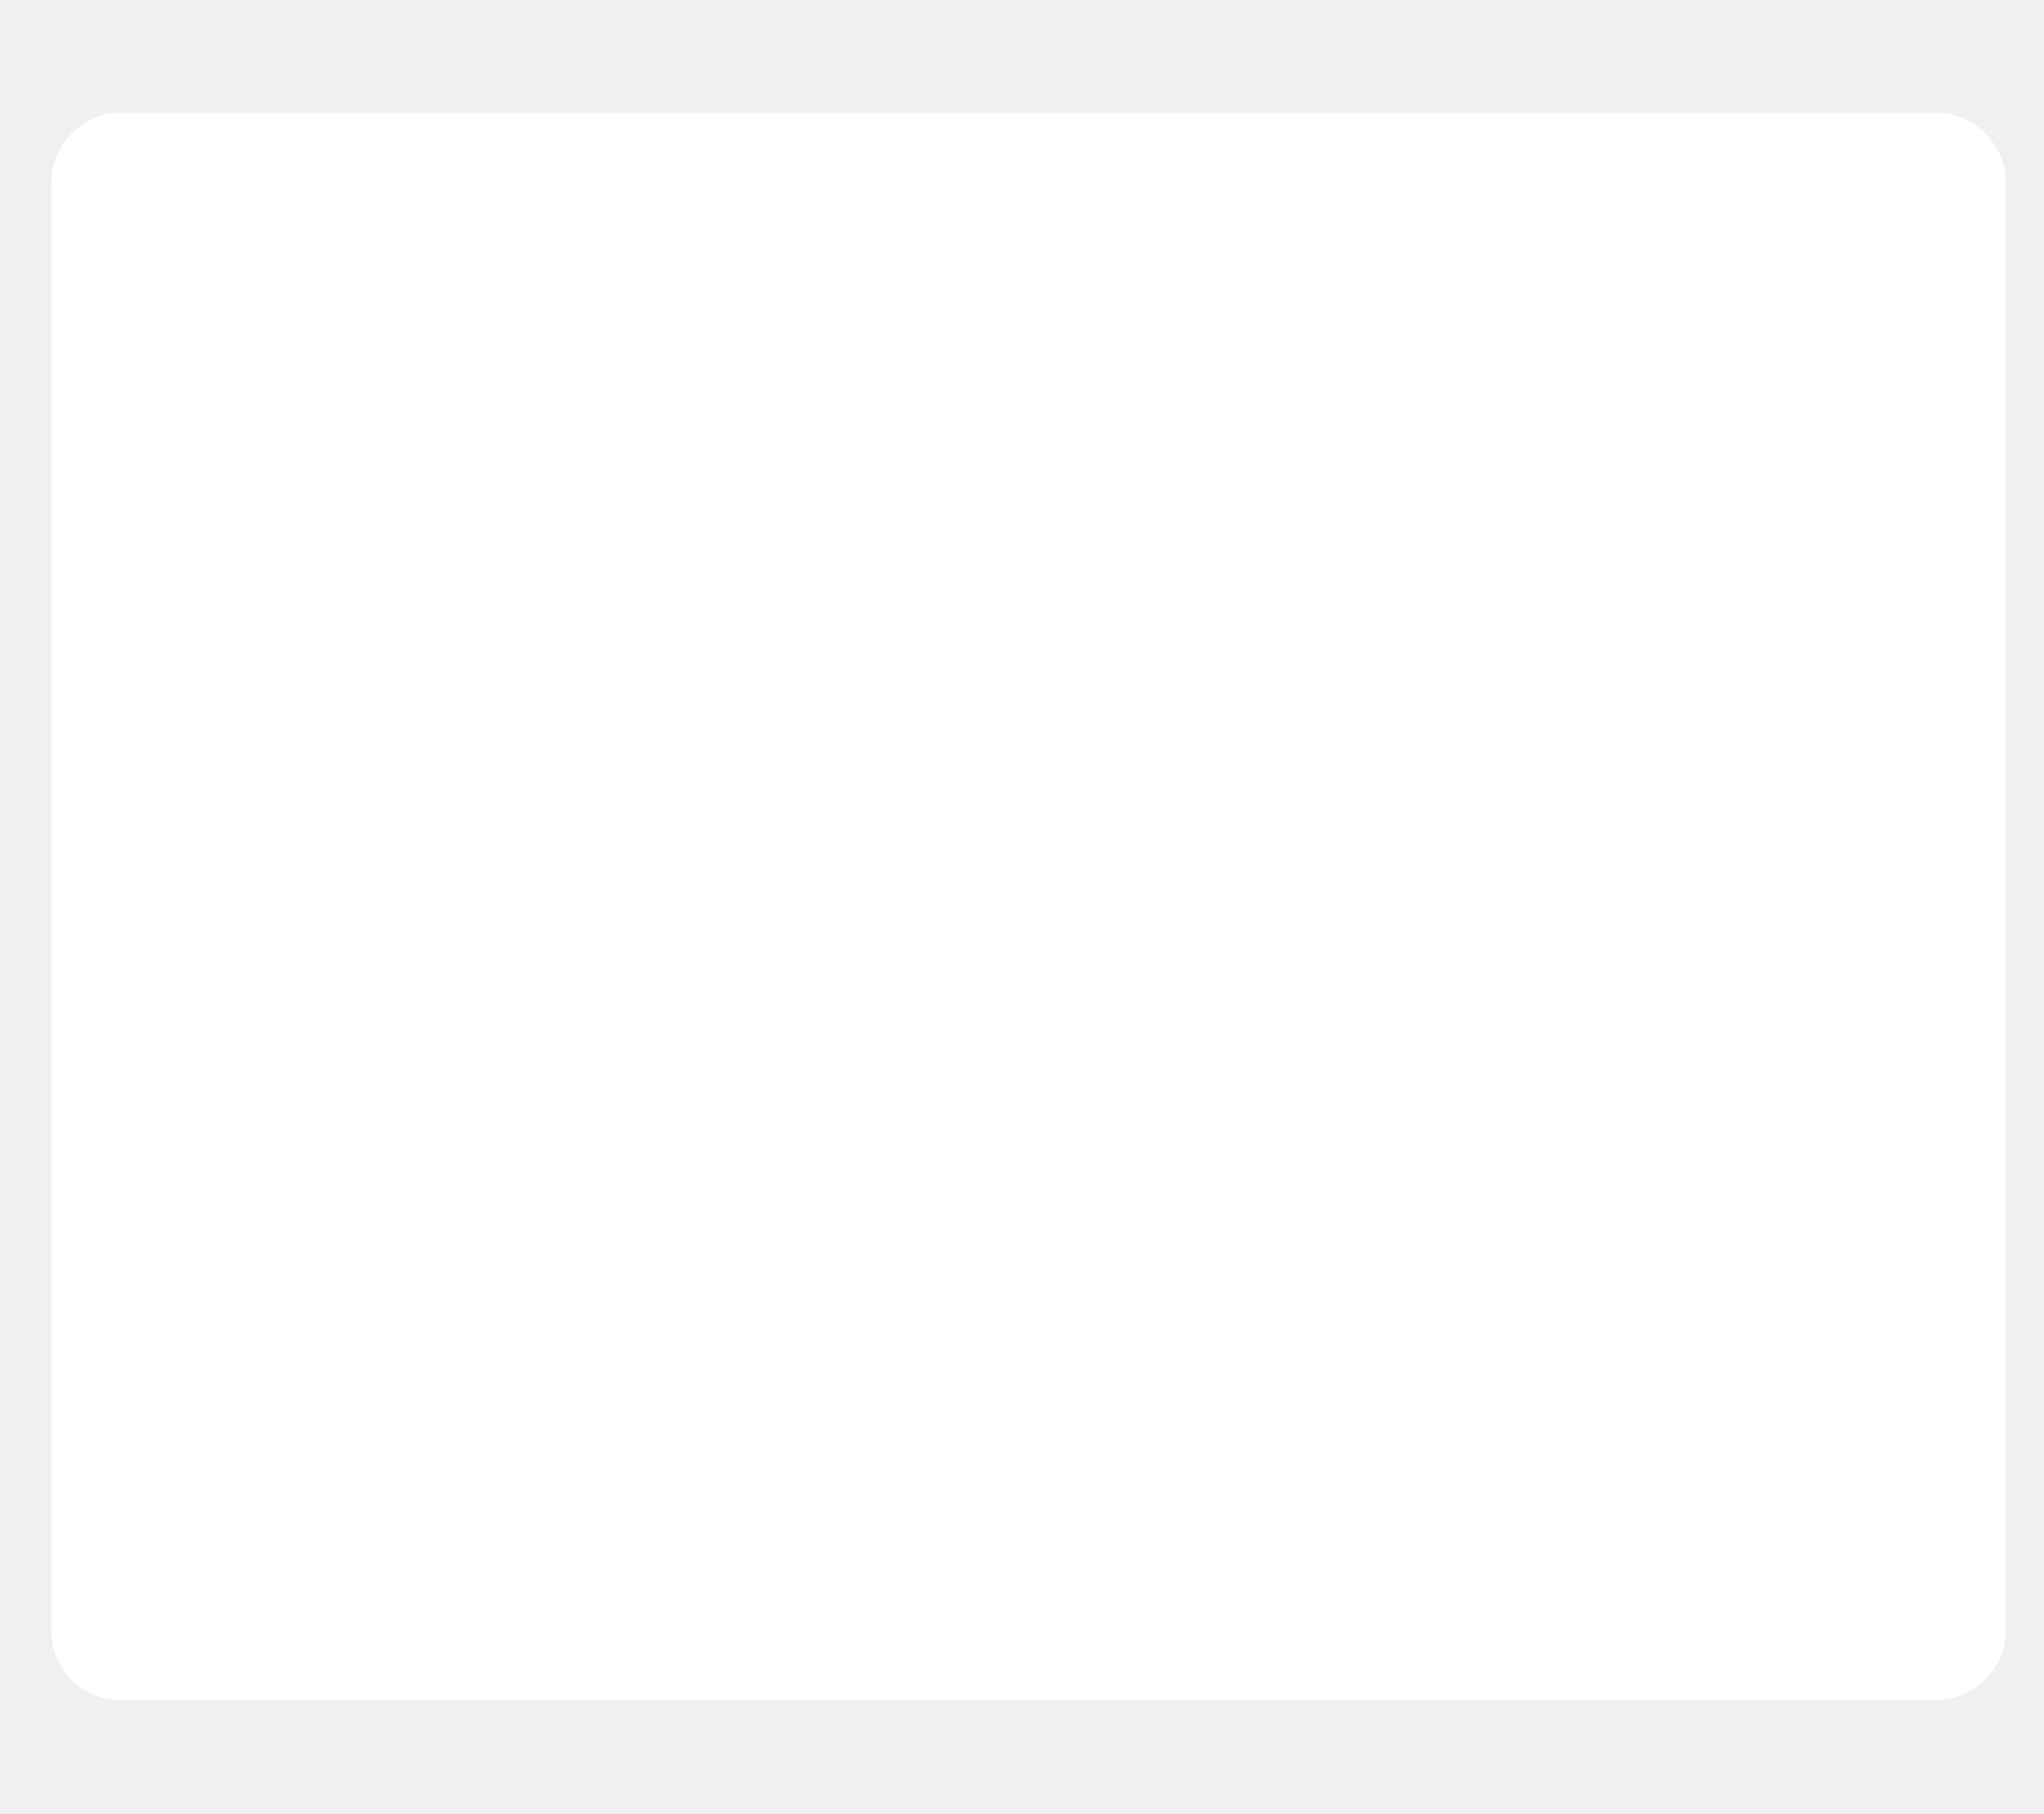
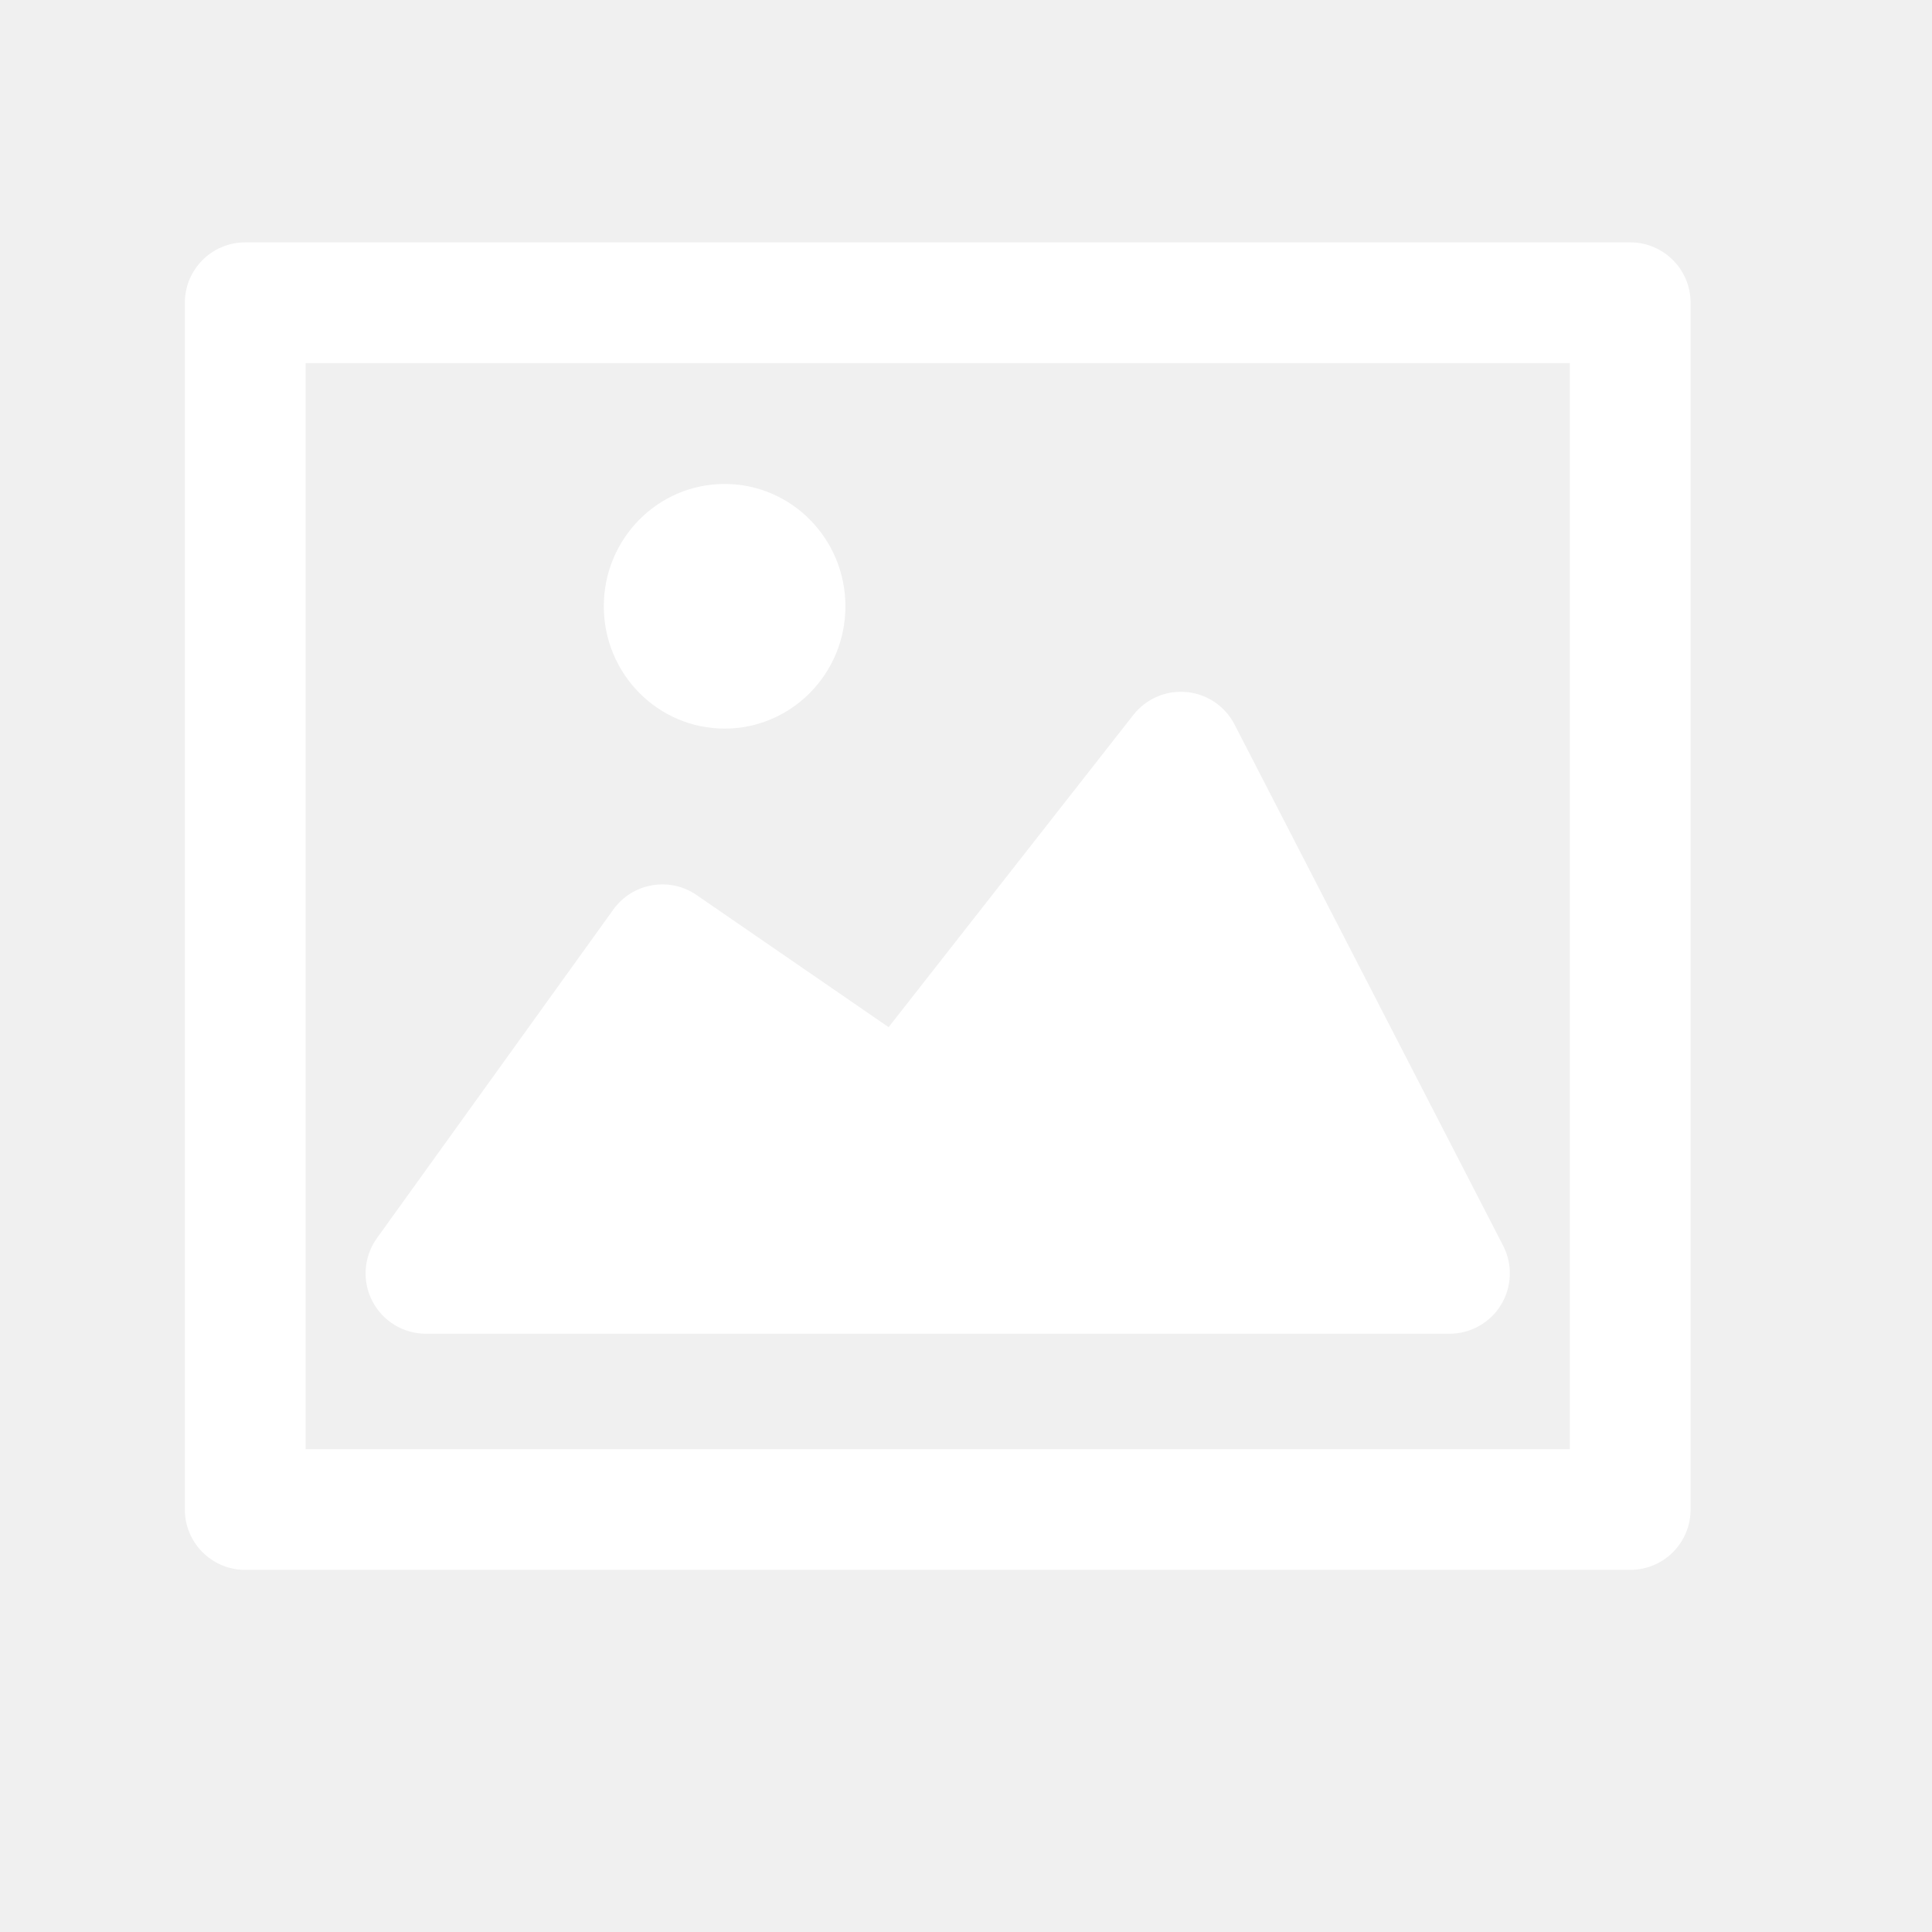
- <svg xmlns="http://www.w3.org/2000/svg" t="1575364646180" class="icon" viewBox="0 0 1154 1024" version="1.1" p-id="6663" width="36.062" height="32">
+ <svg xmlns="http://www.w3.org/2000/svg" t="1575518933845" class="icon" viewBox="0 0 1024 1024" version="1.1" p-id="3424" width="32" height="32">
  <defs>
    <style type="text/css" />
  </defs>
-   <path d="M392.294 862.28" p-id="6664" fill="#ffffff" />
-   <path d="M948.895 862.28" p-id="6665" fill="#ffffff" />
-   <path d="M302.865 877.161" p-id="6666" fill="#ffffff" />
-   <path d="M1026.969 877.161" p-id="6667" fill="#ffffff" />
-   <path d="M130.521 788.737" p-id="6668" fill="#ffffff" />
-   <path d="M1025.306 788.737" p-id="6669" fill="#ffffff" />
-   <path d="M148.105 878.013" p-id="6670" fill="#ffffff" />
-   <path d="M1090.314 878.013" p-id="6671" fill="#ffffff" />
-   <path d="M-10.918 850.746" p-id="6672" fill="#ffffff" />
-   <path d="M308.577 389.562c0 56.773 45.508 102.28 103.214 102.28 57.695 0 102.735-45.508 102.735-102.28 0-57.695-45.04-102.735-102.735-102.735C354.084 286.828 308.577 331.867 308.577 389.562z" p-id="6673" fill="#ffffff" />
-   <path d="M170.645 240.376c0-21.107 18.297-38.935 39.409-38.935l747.832 0c22.52 0 39.4 17.828 39.4 38.935l0 486.513c-30.026-95.708-120.104-244.894-229.876-244.894-101.338 0-195.169 134.173-236.924 230.819-23.936-53.953-93.831-93.361-174.056-93.361-102.744 0-185.785 61.458-185.785 137.931L170.645 240.376z" p-id="6674" fill="#ffffff" />
-   <path d="M28.96 921.12c0 21.112 17.829 38.939 38.941 38.939l1025.081 0c21.123 0 39.42-17.827 39.42-38.939L1132.402 102.919c0-22.051-18.767-39.405-39.42-39.405L67.901 63.515c-21.112 0-38.941 18.293-38.941 39.405L28.96 921.12z" p-id="6675" fill="#ffffff" />
-   <path d="M1171.332 850.746" p-id="6676" fill="#ffffff" />
+   <path d="M864.05 128.46H129.97c-17.68 0-32 14.33-32 32v639.61c0 17.67 14.32 32 32 32h734.08c17.68 0 32-14.33 32-32V160.46c0-17.67-14.32-32-32-32z m-32 639.61H161.97V192.46h670.08v575.61z" p-id="3425" fill="#ffffff" />
+   <path d="M795.58 691.57a32.007 32.007 0 0 1-27.33 15.34H225.77c-12.01 0-23-6.72-28.48-17.4a31.988 31.988 0 0 1 2.5-33.28l125.3-174.17c10.17-14.13 29.78-17.54 44.12-7.67l101.77 70.03 129.73-165.51a31.995 31.995 0 0 1 28.21-12.11 31.99 31.99 0 0 1 25.42 17.2L796.7 660.26a32.018 32.018 0 0 1-1.12 31.31z" p-id="3426" fill="#ffffff" />
+   <path d="M320.03 321.34a64.03 64.83 0 1 0 128.06 0 64.03 64.83 0 1 0-128.06 0Z" p-id="3427" fill="#ffffff" />
</svg>
